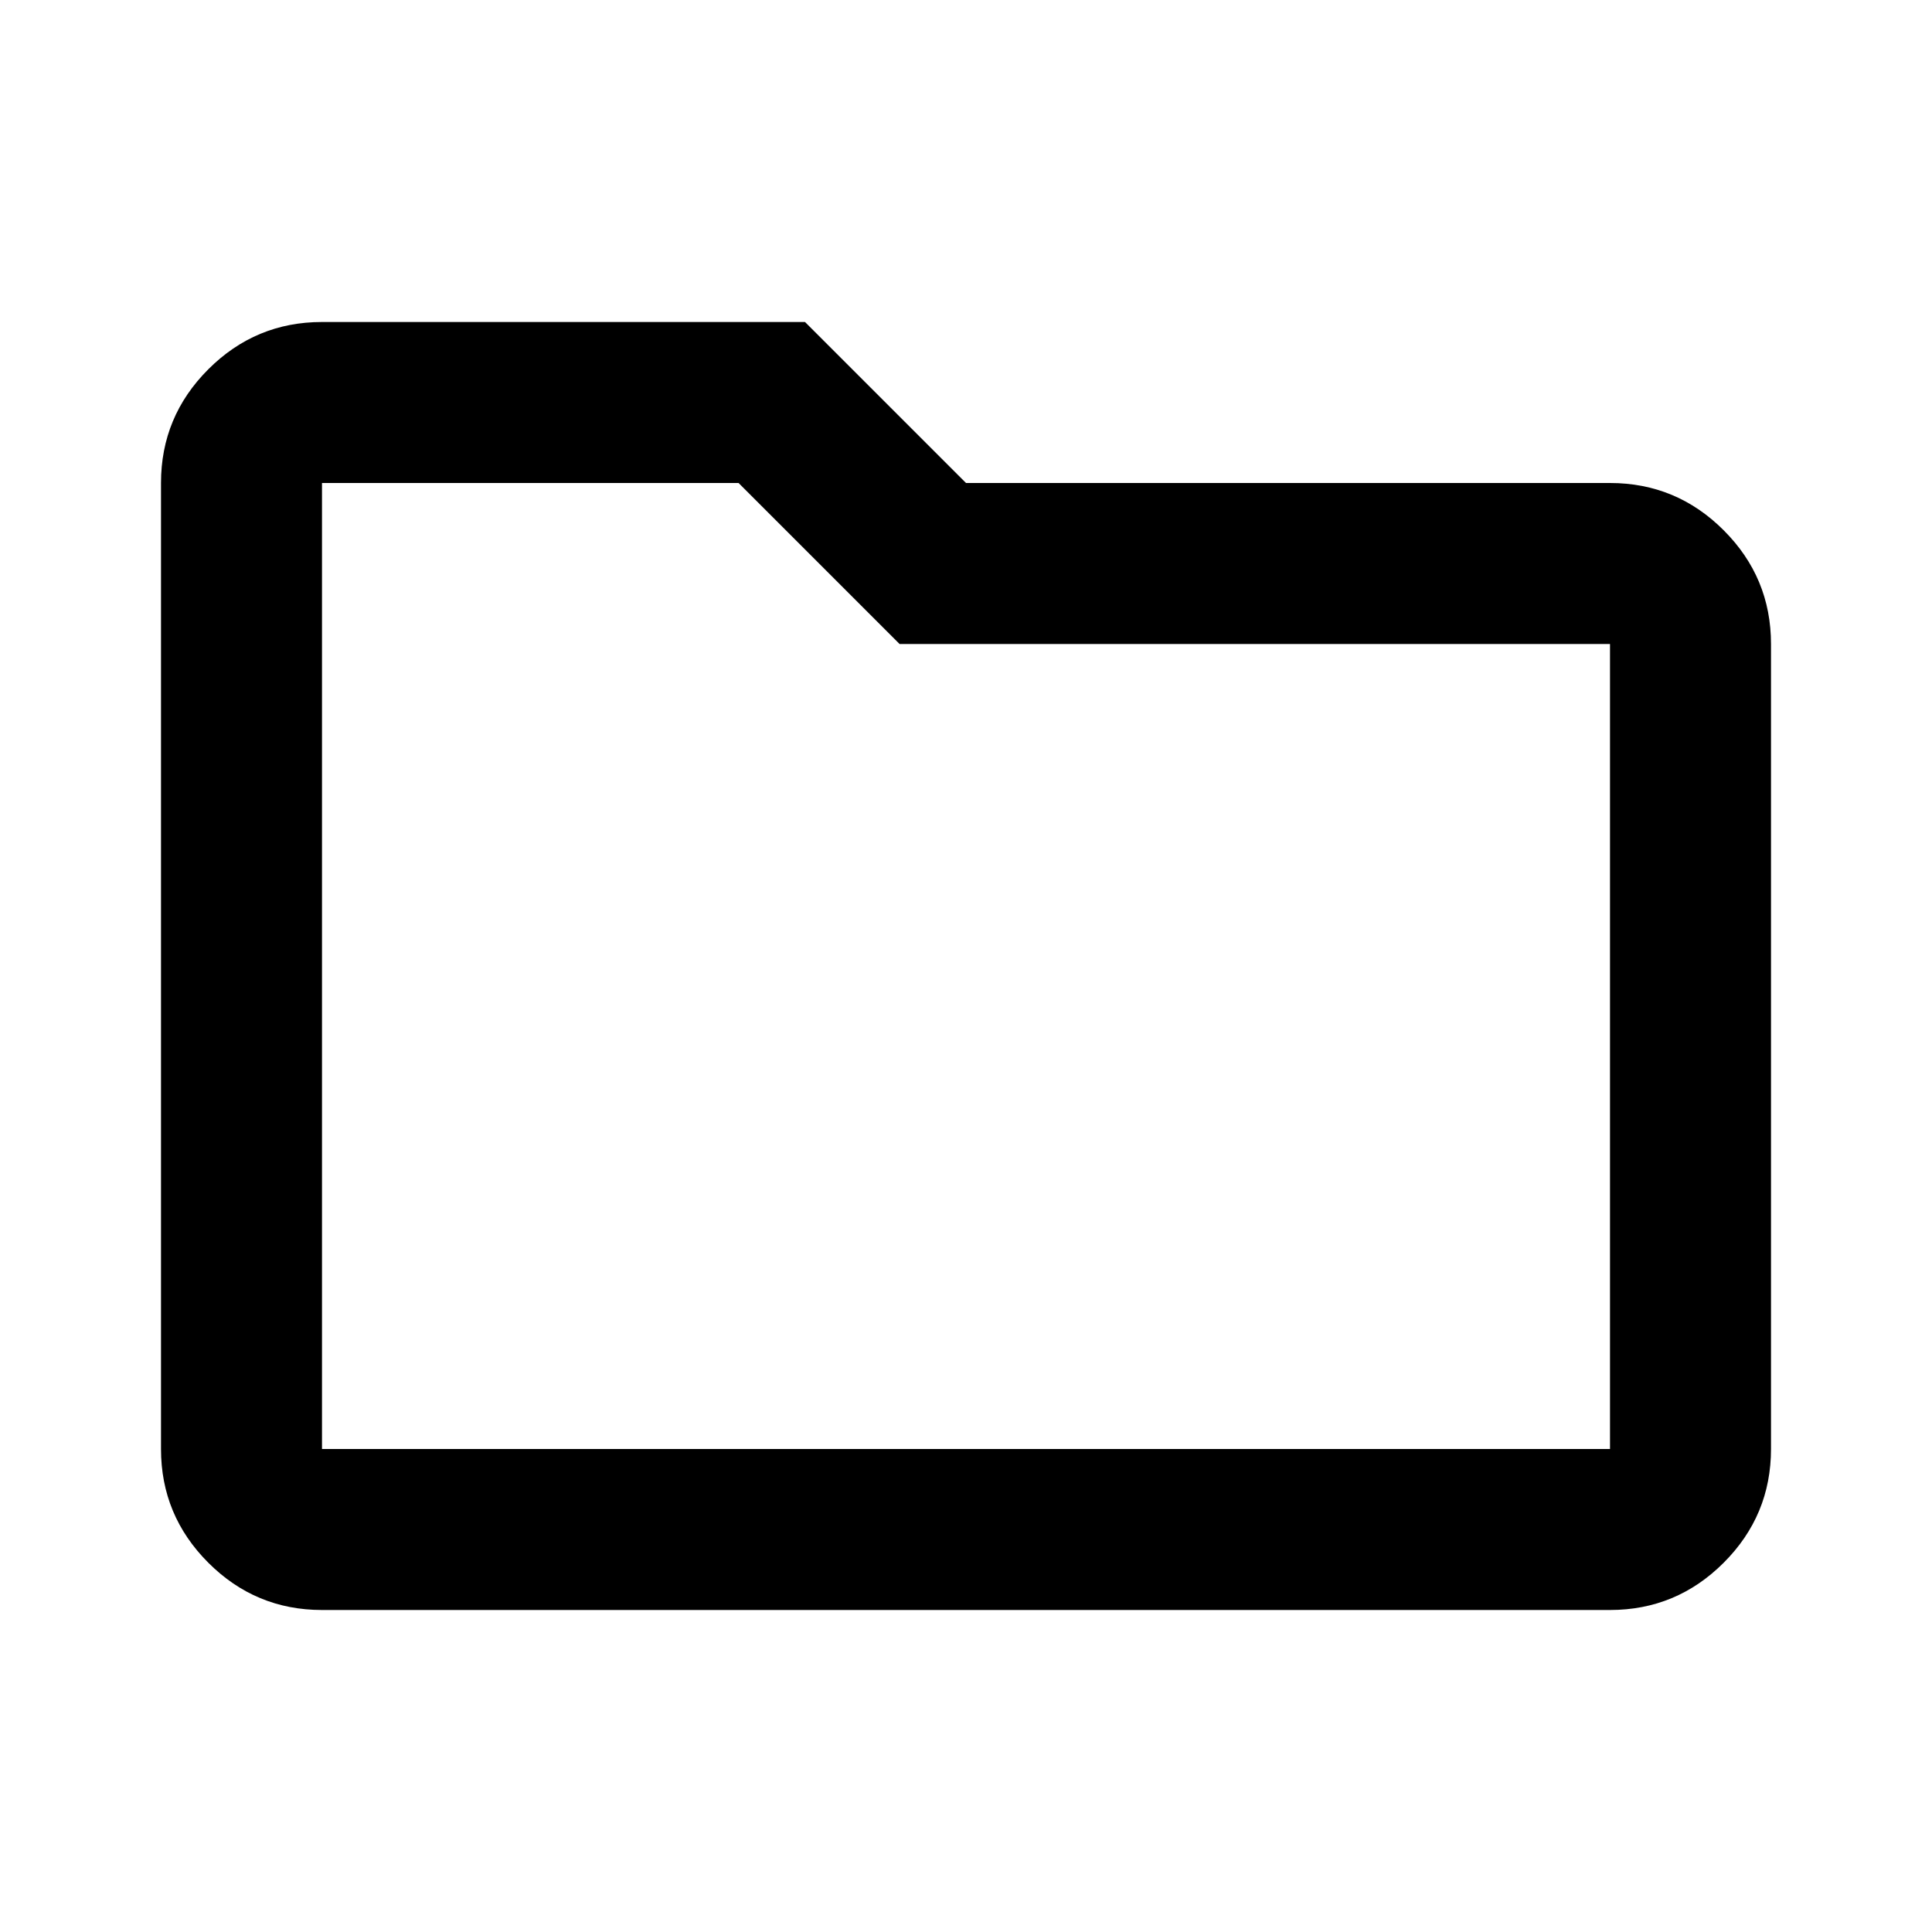
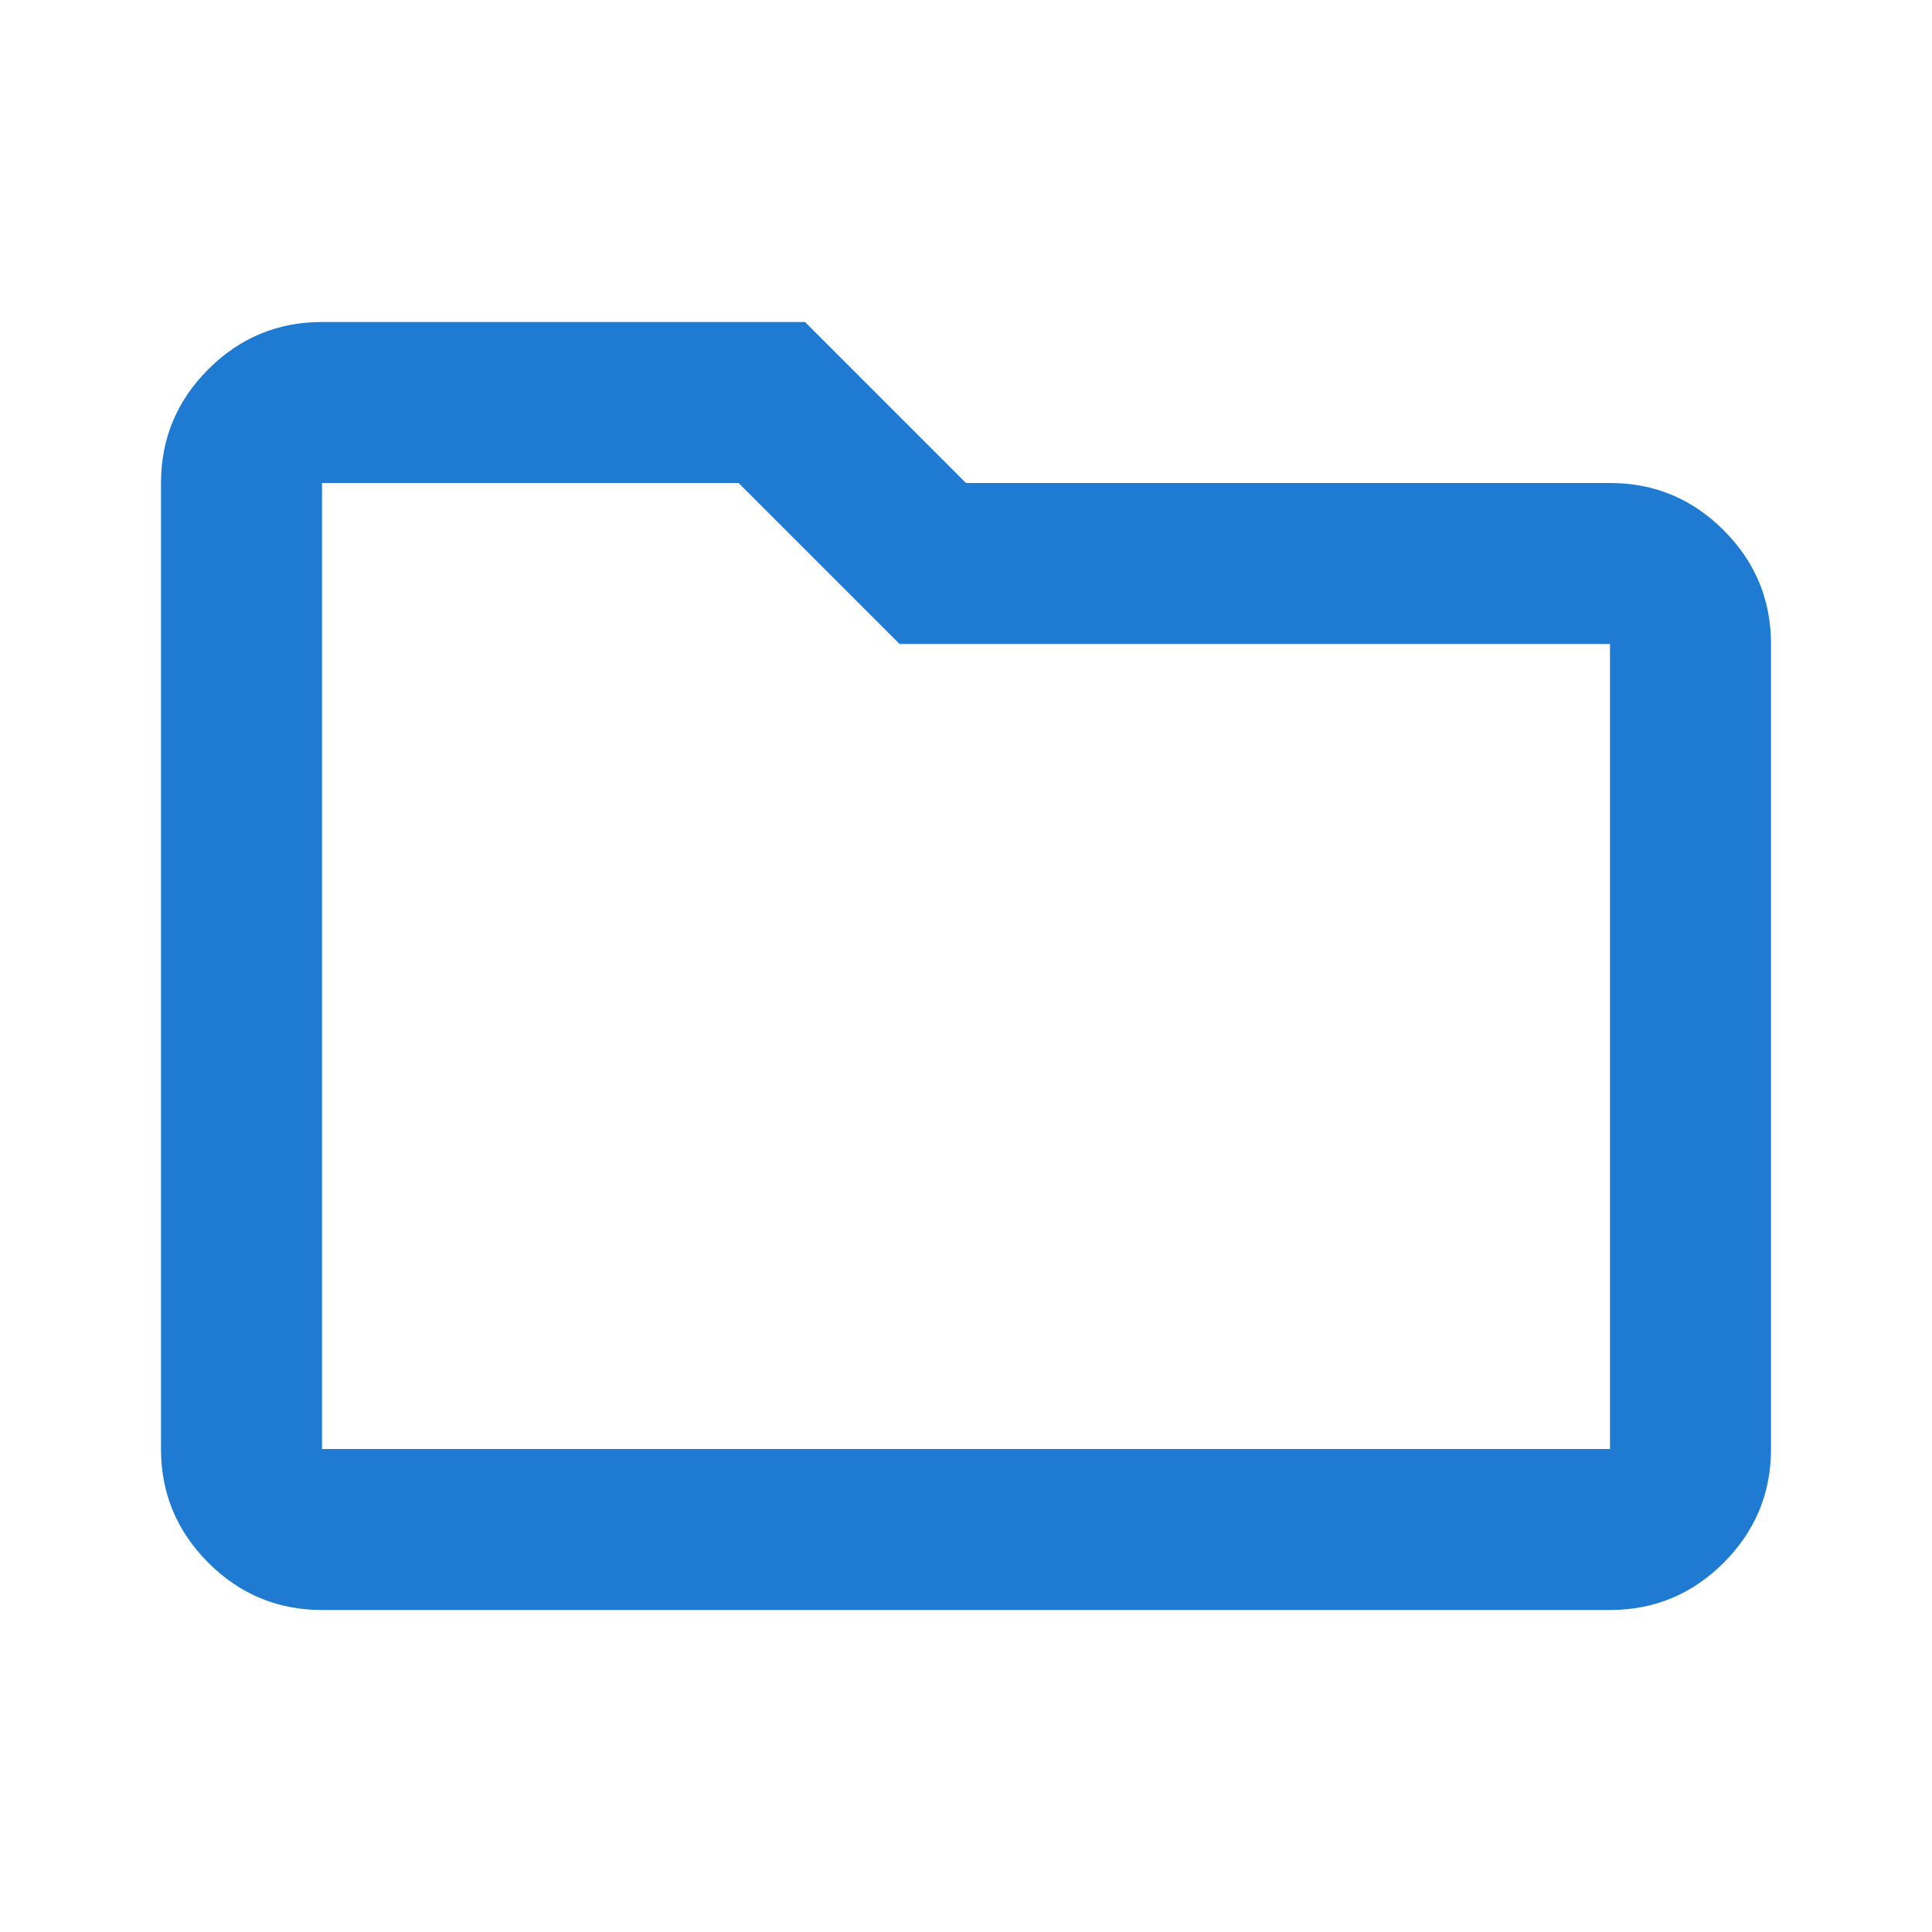
- <svg xmlns="http://www.w3.org/2000/svg" height="24px" viewBox="0 -960 960 960" width="24px" fill="#000000">
+ <svg xmlns="http://www.w3.org/2000/svg" height="24px" viewBox="0 -960 960 960" width="24px" fill="rgb(30, 123, 209)">
  <path d="M160-160q-33 0-56.5-23.5T80-240v-480q0-33 23.5-56.5T160-800h240l80 80h320q33 0 56.5 23.5T880-640v400q0 33-23.5 56.5T800-160H160Zm0-80h640v-400H447l-80-80H160v480Zm0 0v-480 480Z" />
</svg>
